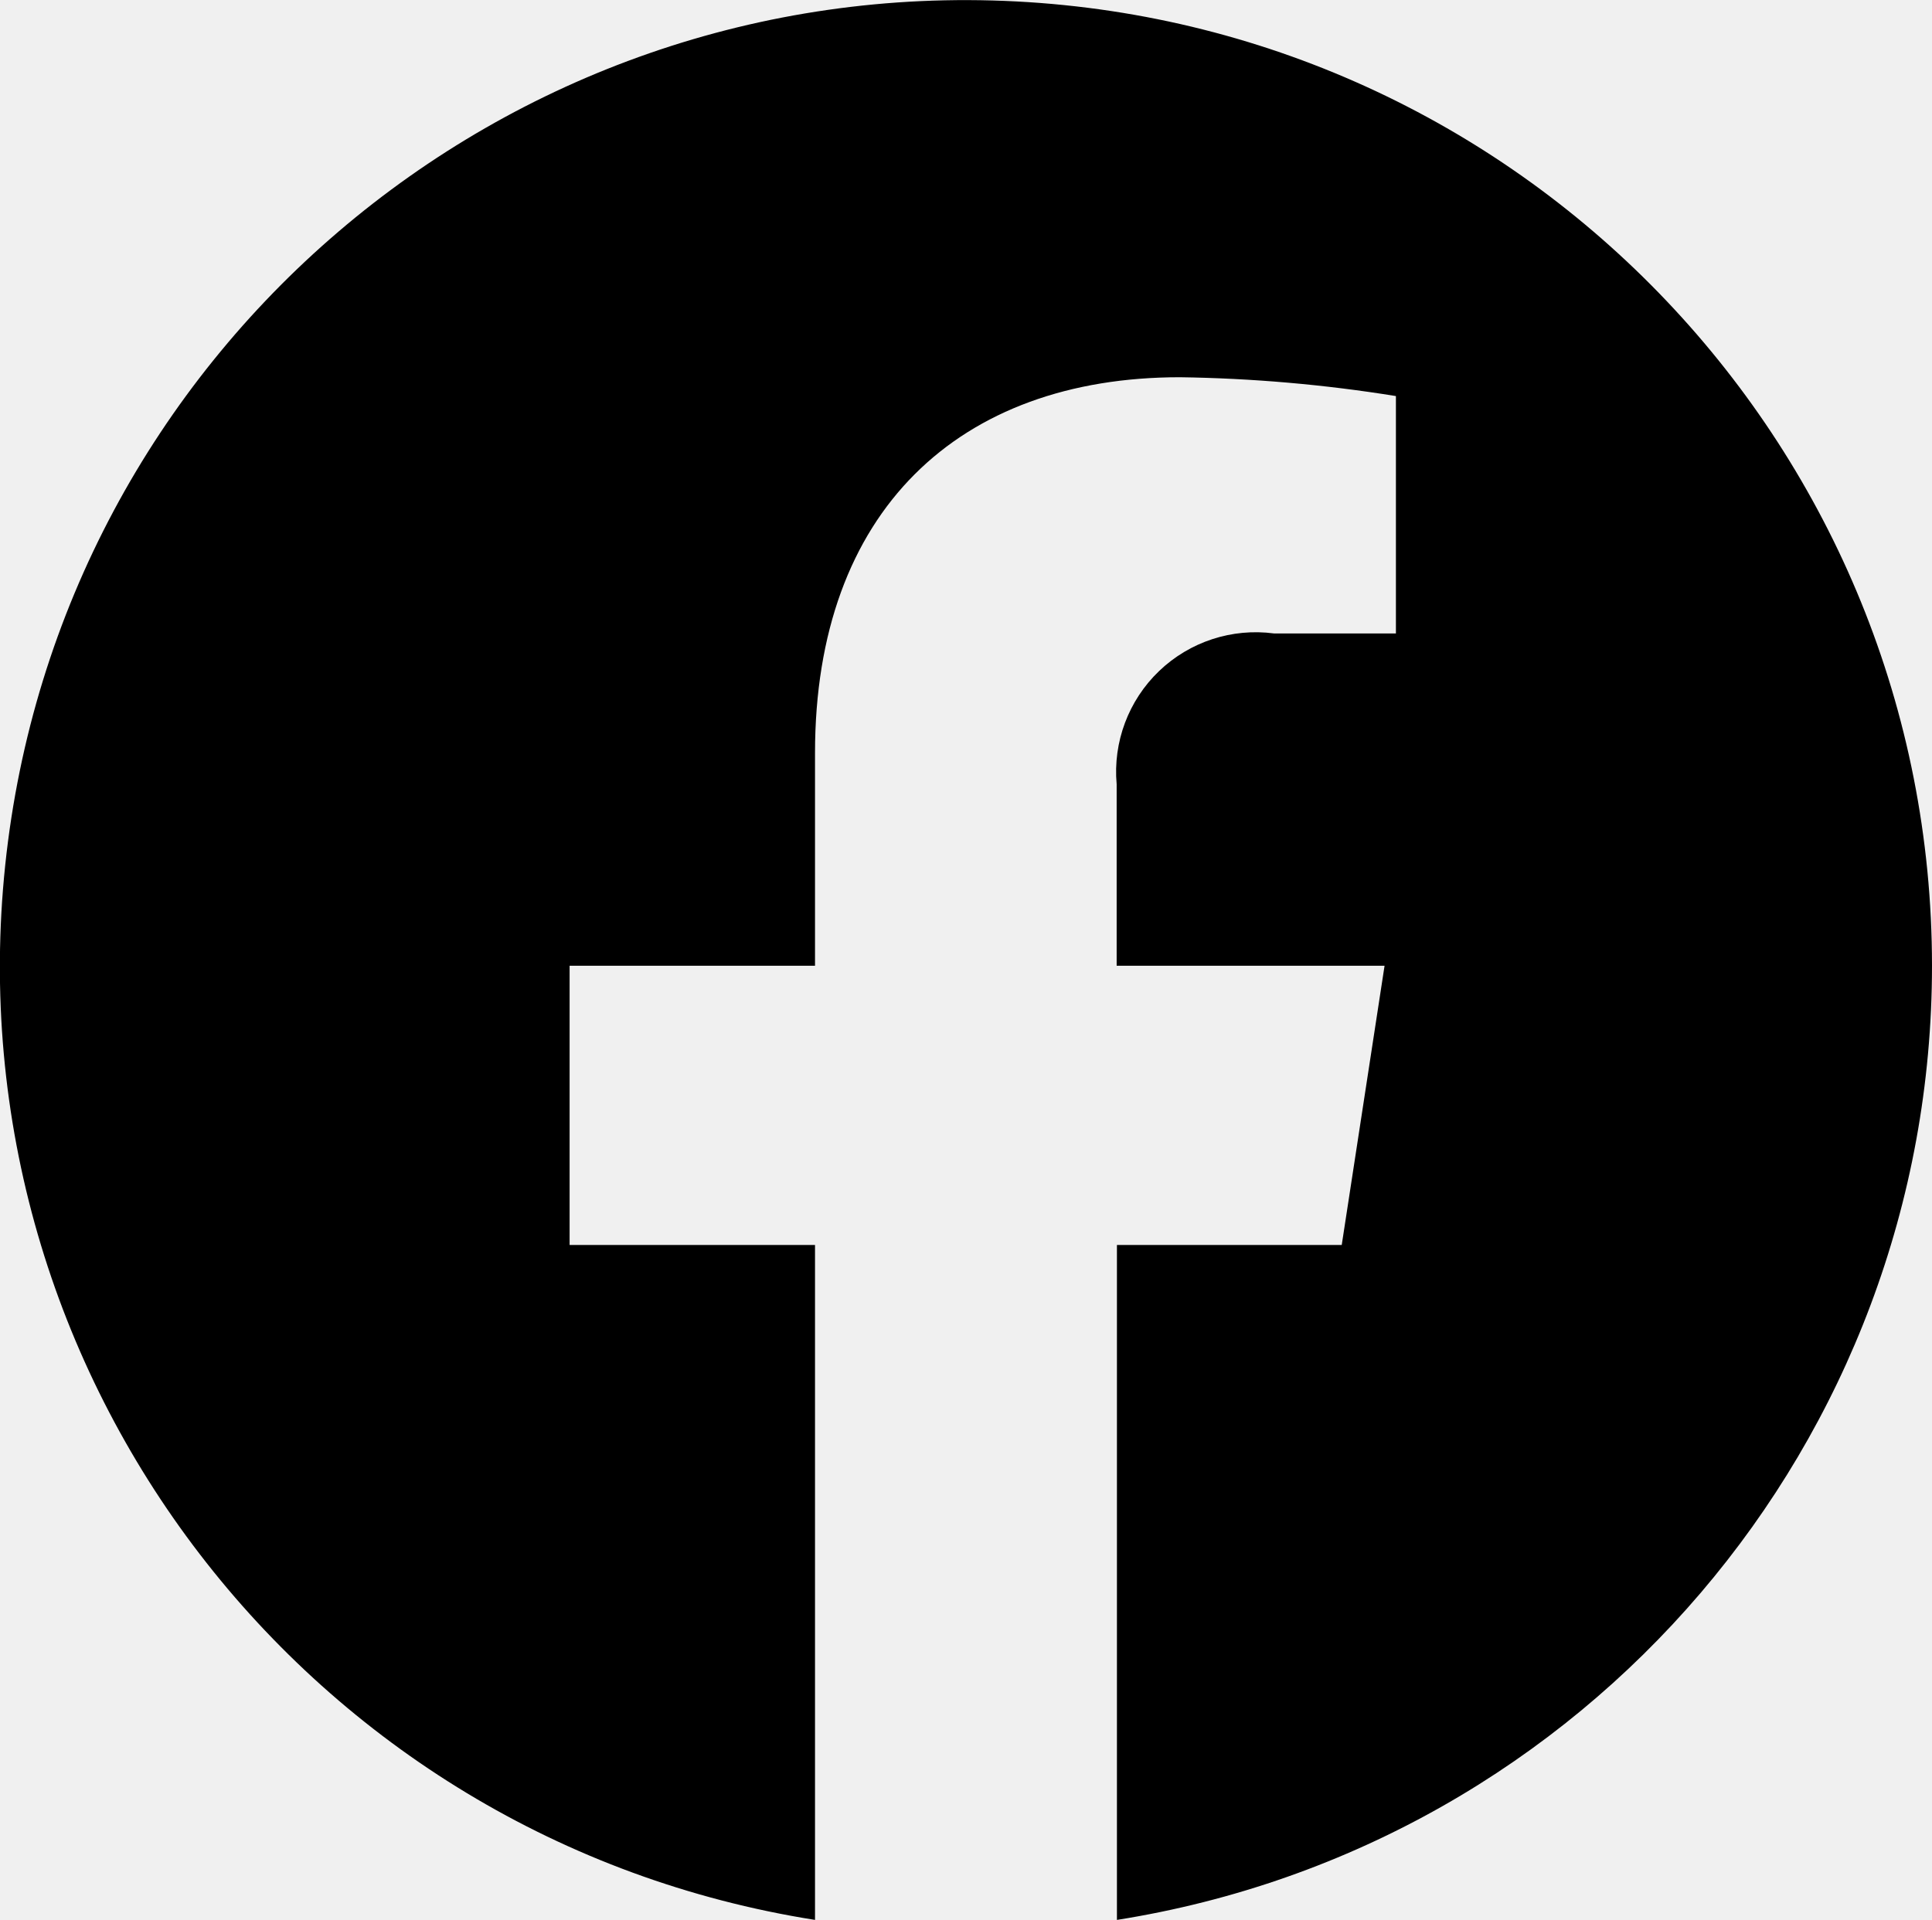
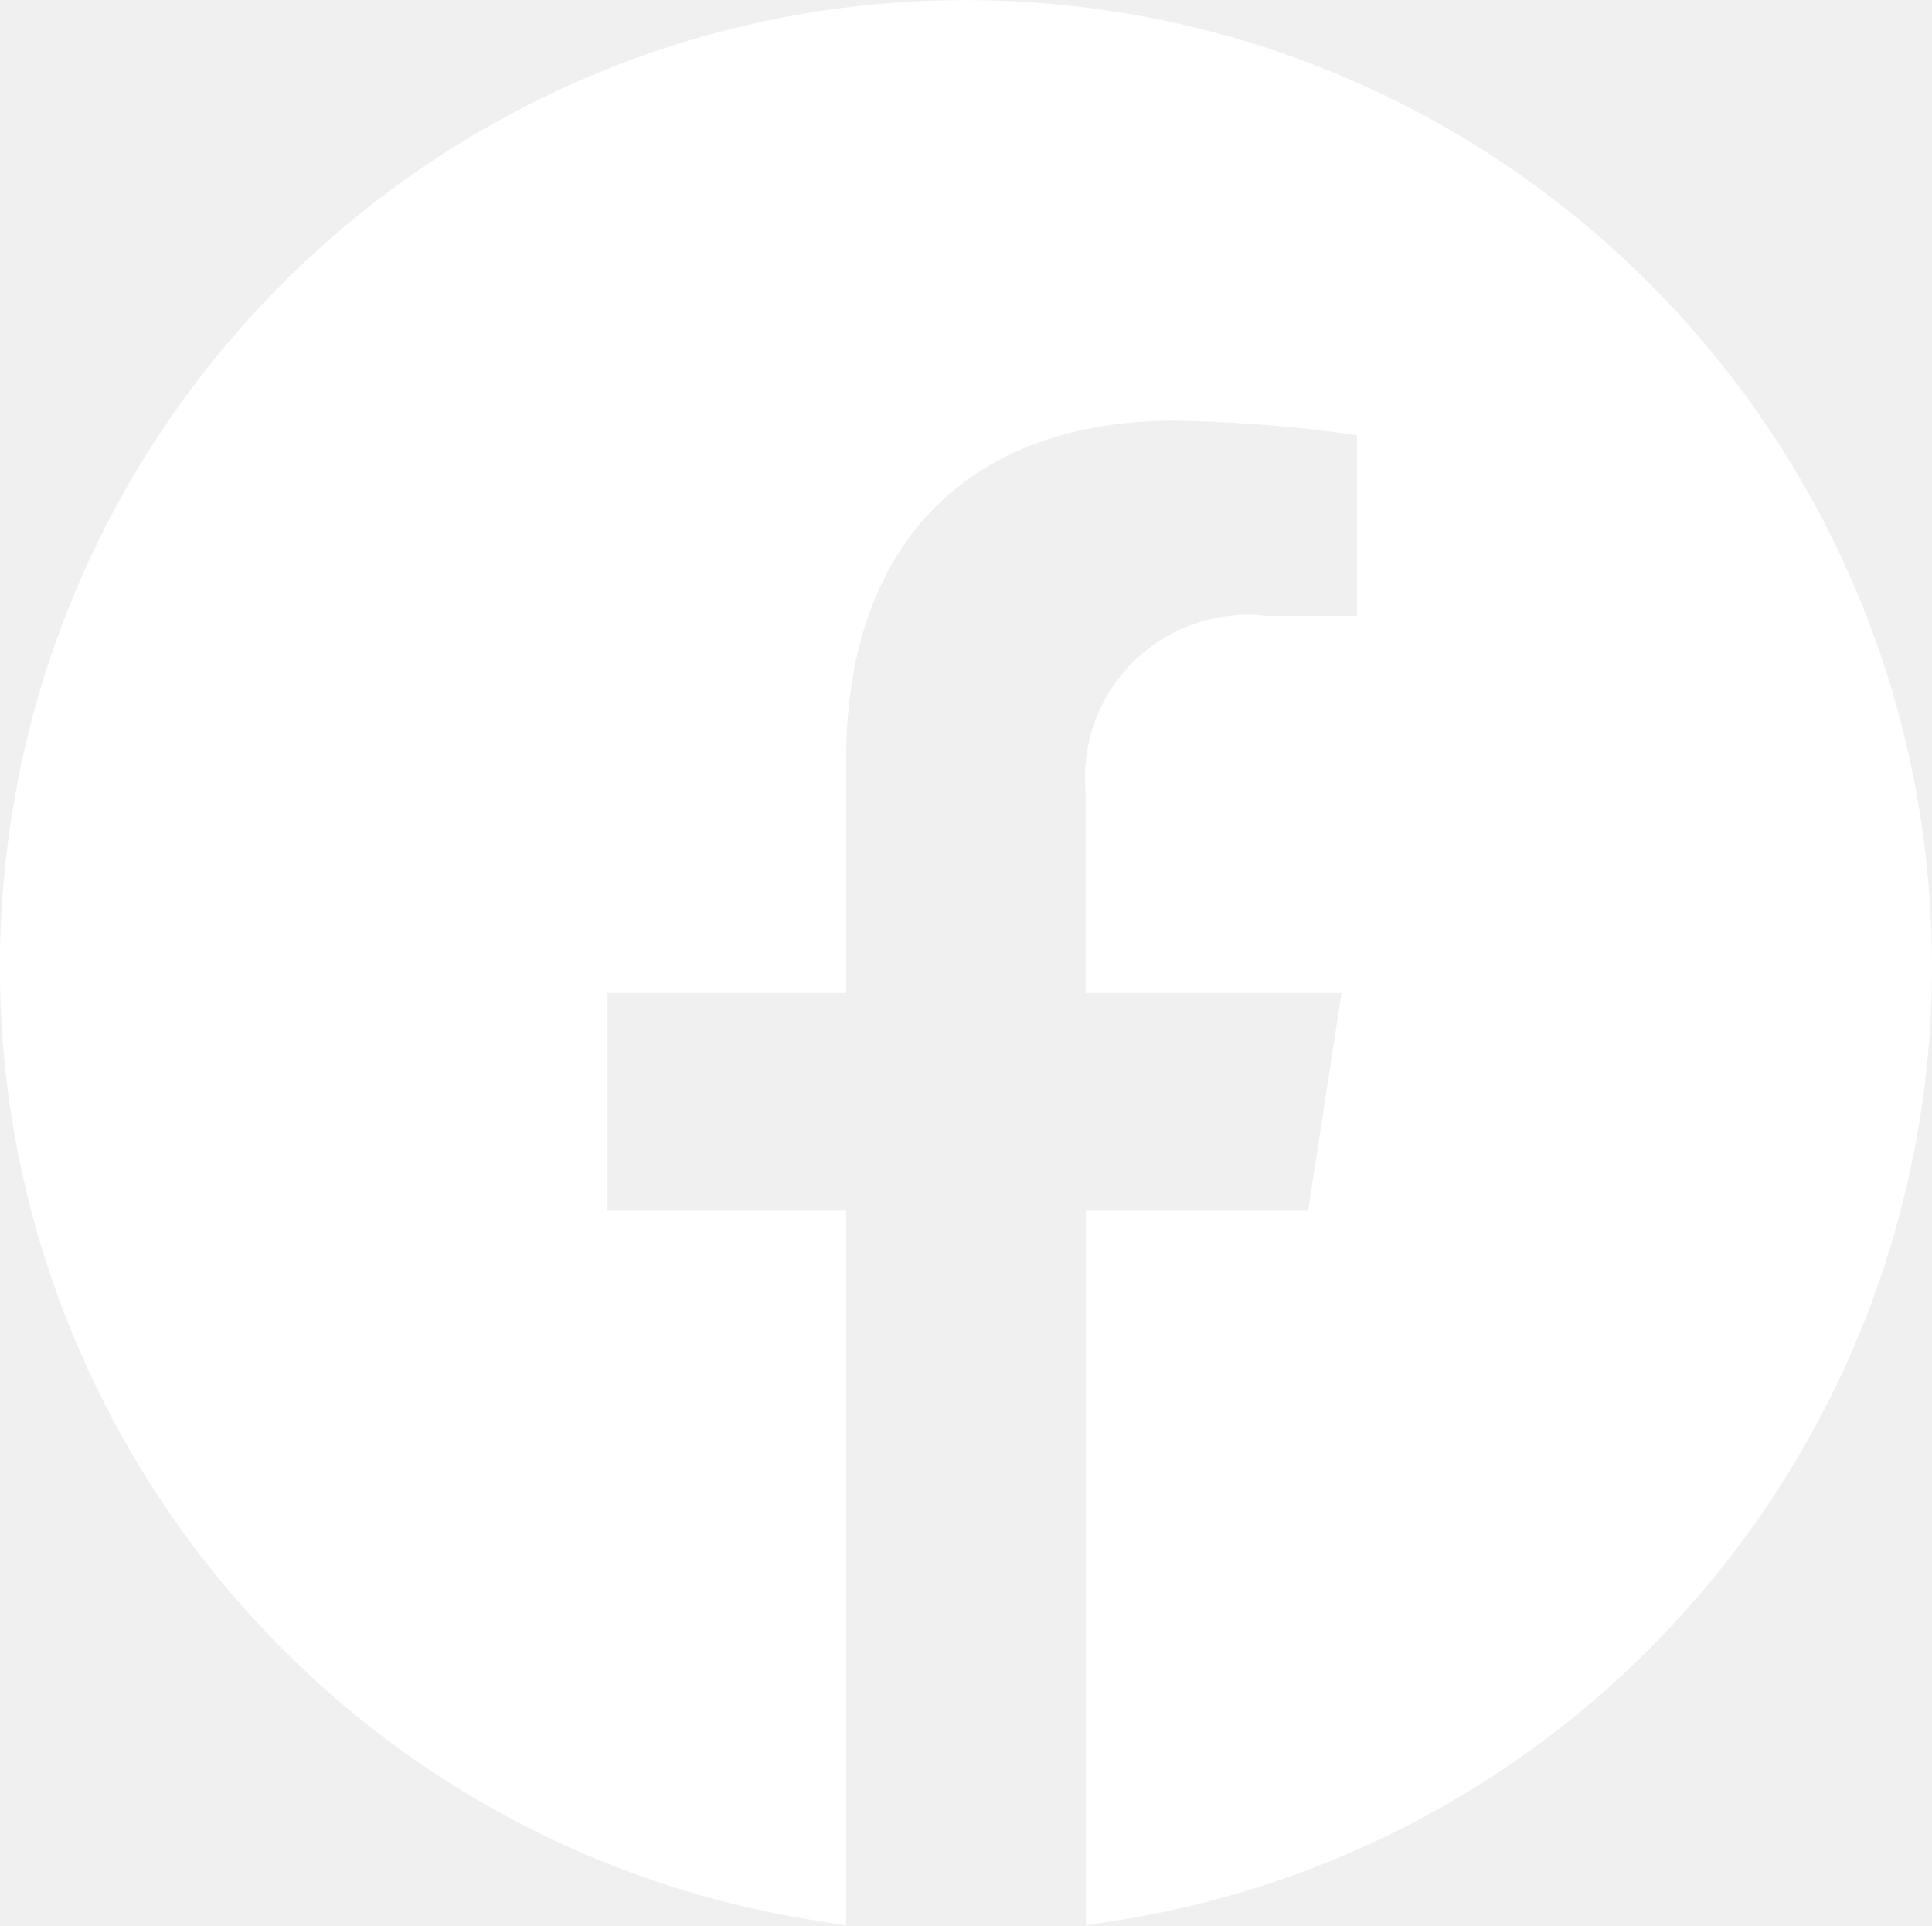
- <svg xmlns="http://www.w3.org/2000/svg" width="34.875" height="34.664" viewBox="0 0 34.875 34.664">
-   <path d="M35.438,18A17.438,17.438,0,1,0,15.275,35.227V23.041h-4.43V18h4.43V14.158c0-4.37,2.6-6.784,6.586-6.784a26.836,26.836,0,0,1,3.9.34V12h-2.2a2.52,2.52,0,0,0-2.841,2.723V18h4.836l-.773,5.041H20.725V35.227A17.444,17.444,0,0,0,35.438,18Z" transform="translate(-0.563 -0.563)" />
+ <svg xmlns="http://www.w3.org/2000/svg" width="35.875" height="35.749" viewBox="0 0 35.875 35.749">
+   <path id="Icon_awesome-facebook" data-name="Icon awesome-facebook" d="M35.438,18A17.438,17.438,0,1,0,15.275,35.227V23.041h-4.43V18h4.43V14.158c0-4.37,2.6-6.784,6.586-6.784a26.836,26.836,0,0,1,3.9.34V12h-2.2a2.52,2.52,0,0,0-2.841,2.723V18h4.836l-.773,5.041H20.725V35.227A17.444,17.444,0,0,0,35.438,18Z" transform="translate(-0.063 -0.063)" fill="#fff" stroke="#fff" stroke-width="1" />
</svg>
